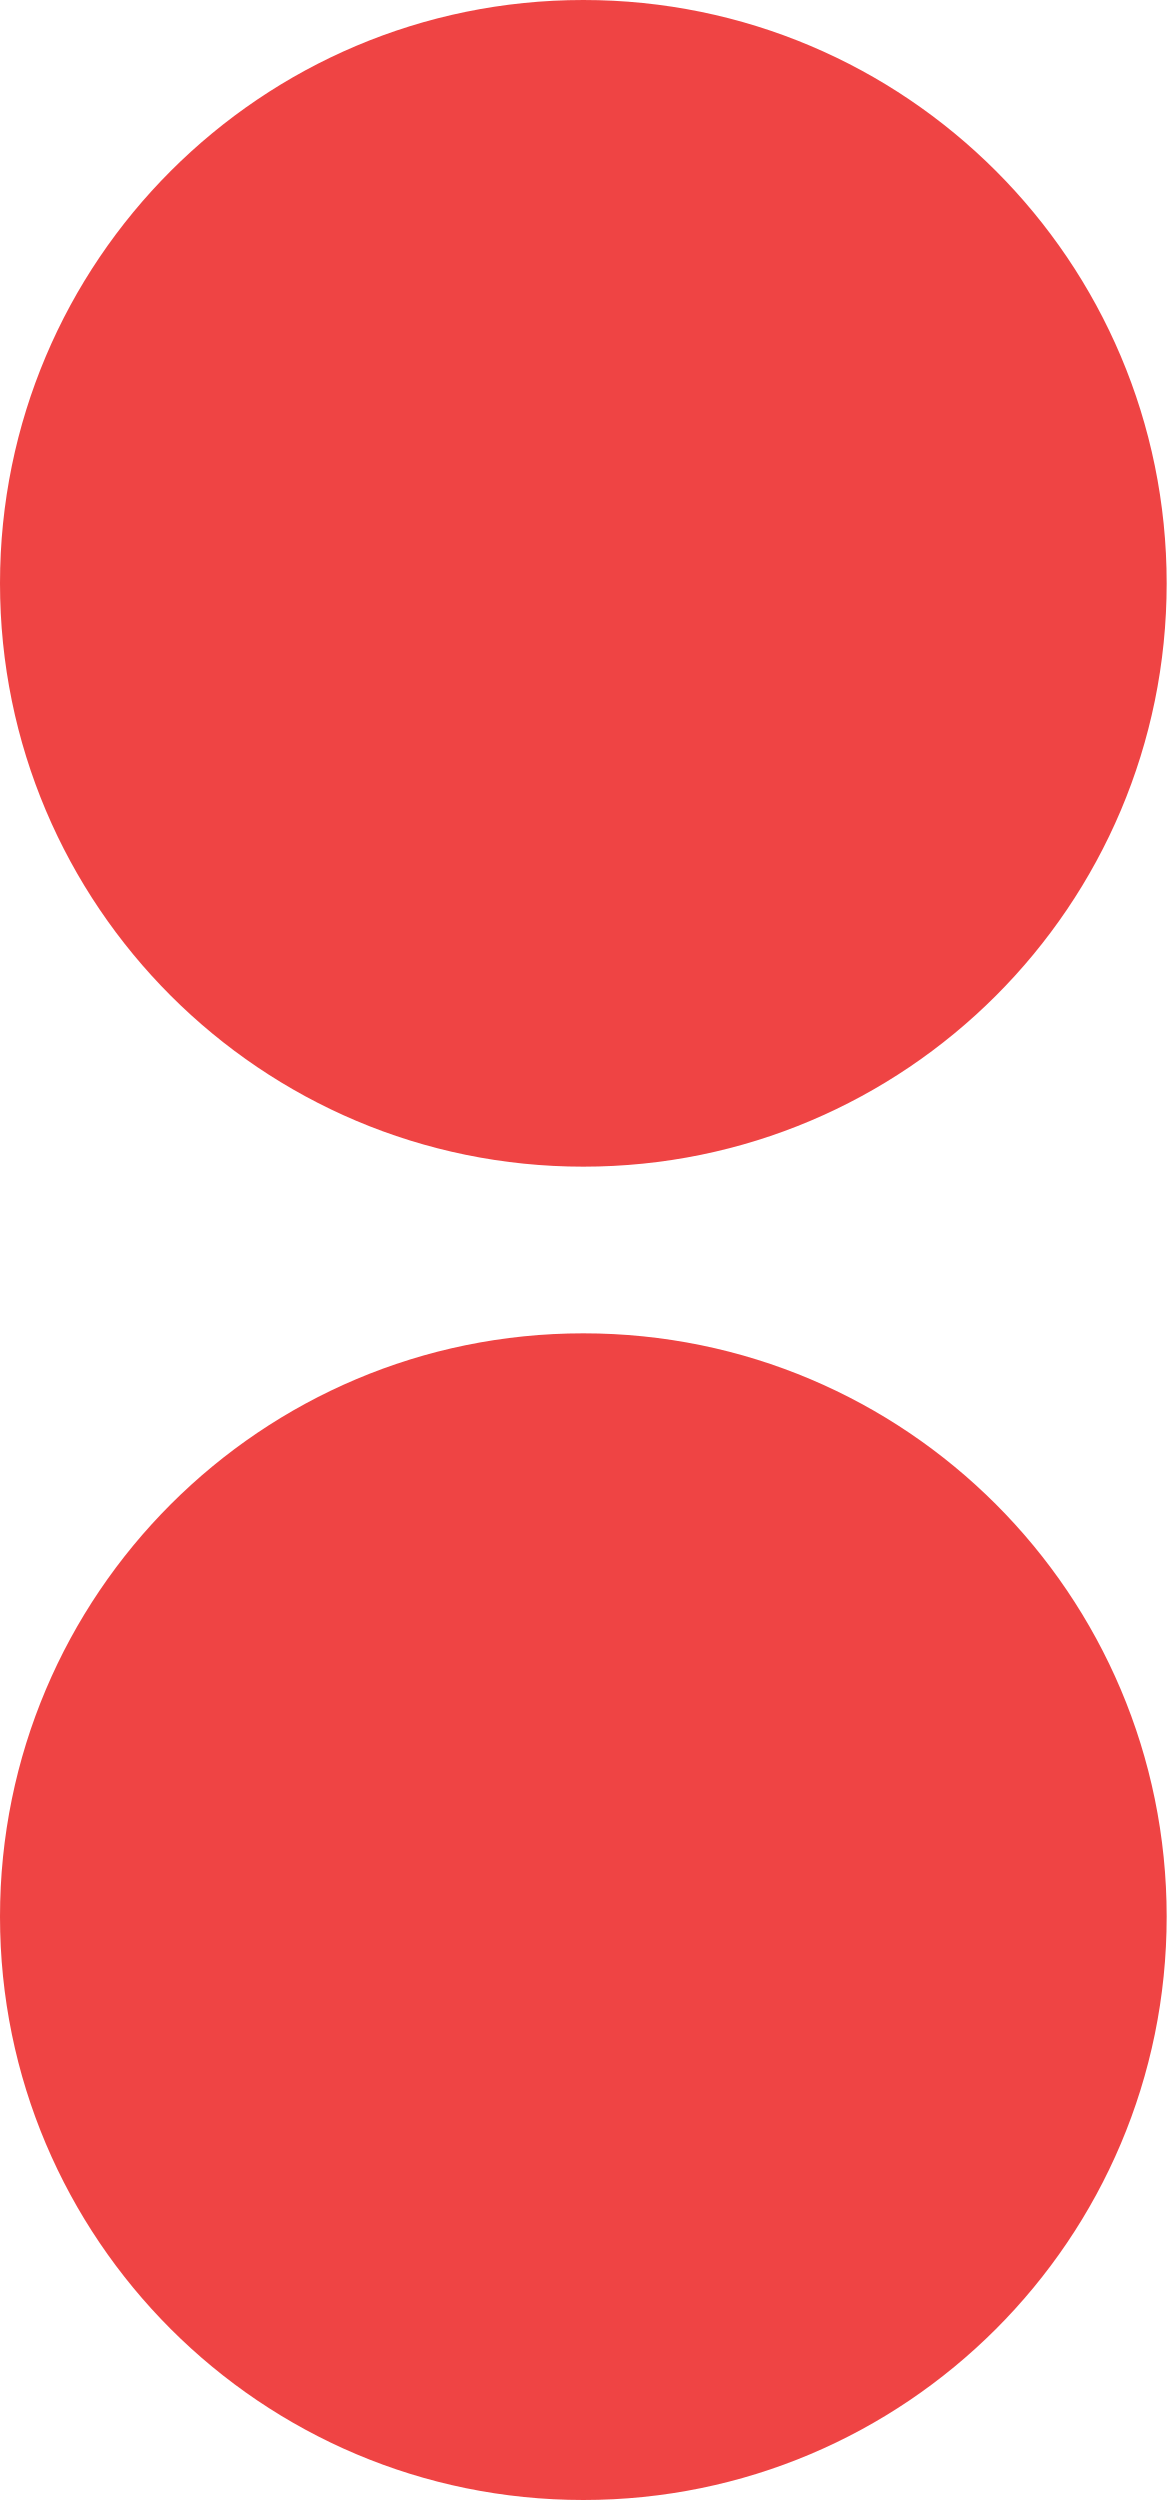
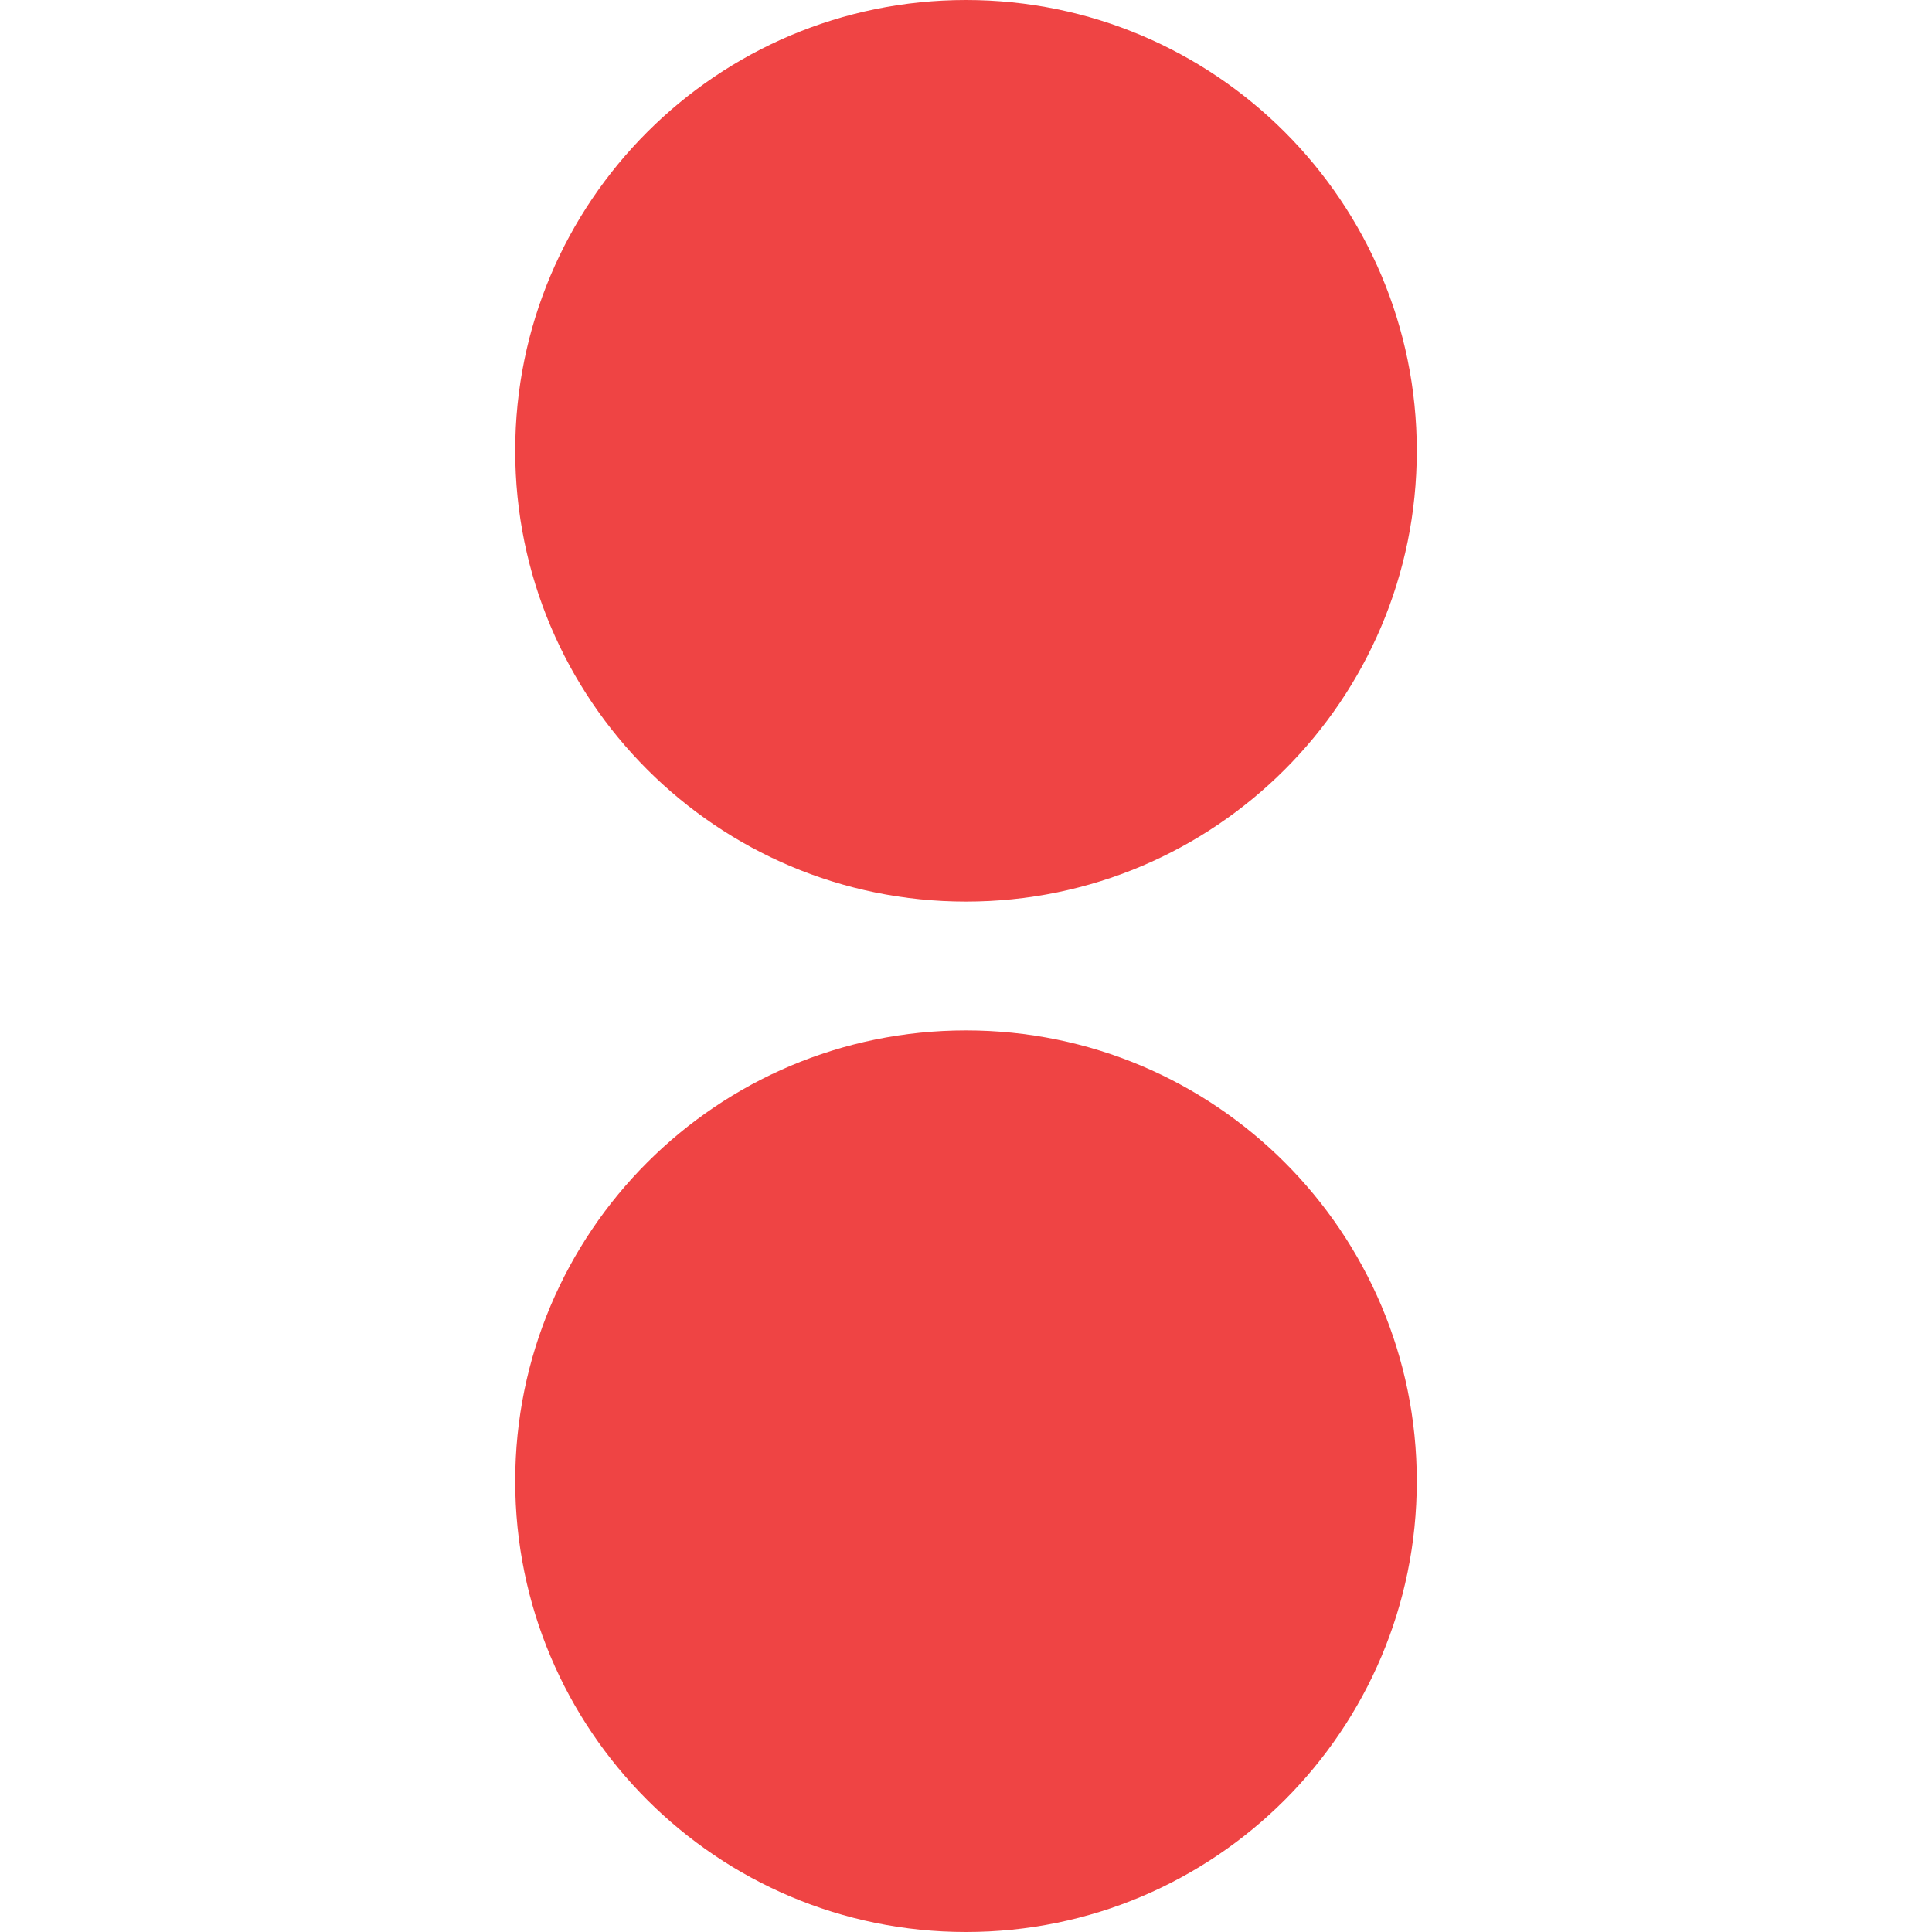
- <svg xmlns="http://www.w3.org/2000/svg" width="14" height="30" viewBox="0 0 14 30" fill="none">
+ <svg xmlns="http://www.w3.org/2000/svg" width="256" height="256" viewBox="0 0 14 30" fill="none">
  <circle cx="7" cy="23" r="7" fill="#EF4444" />
  <circle cx="7" cy="7" r="7" fill="#EF4444" />
</svg>
